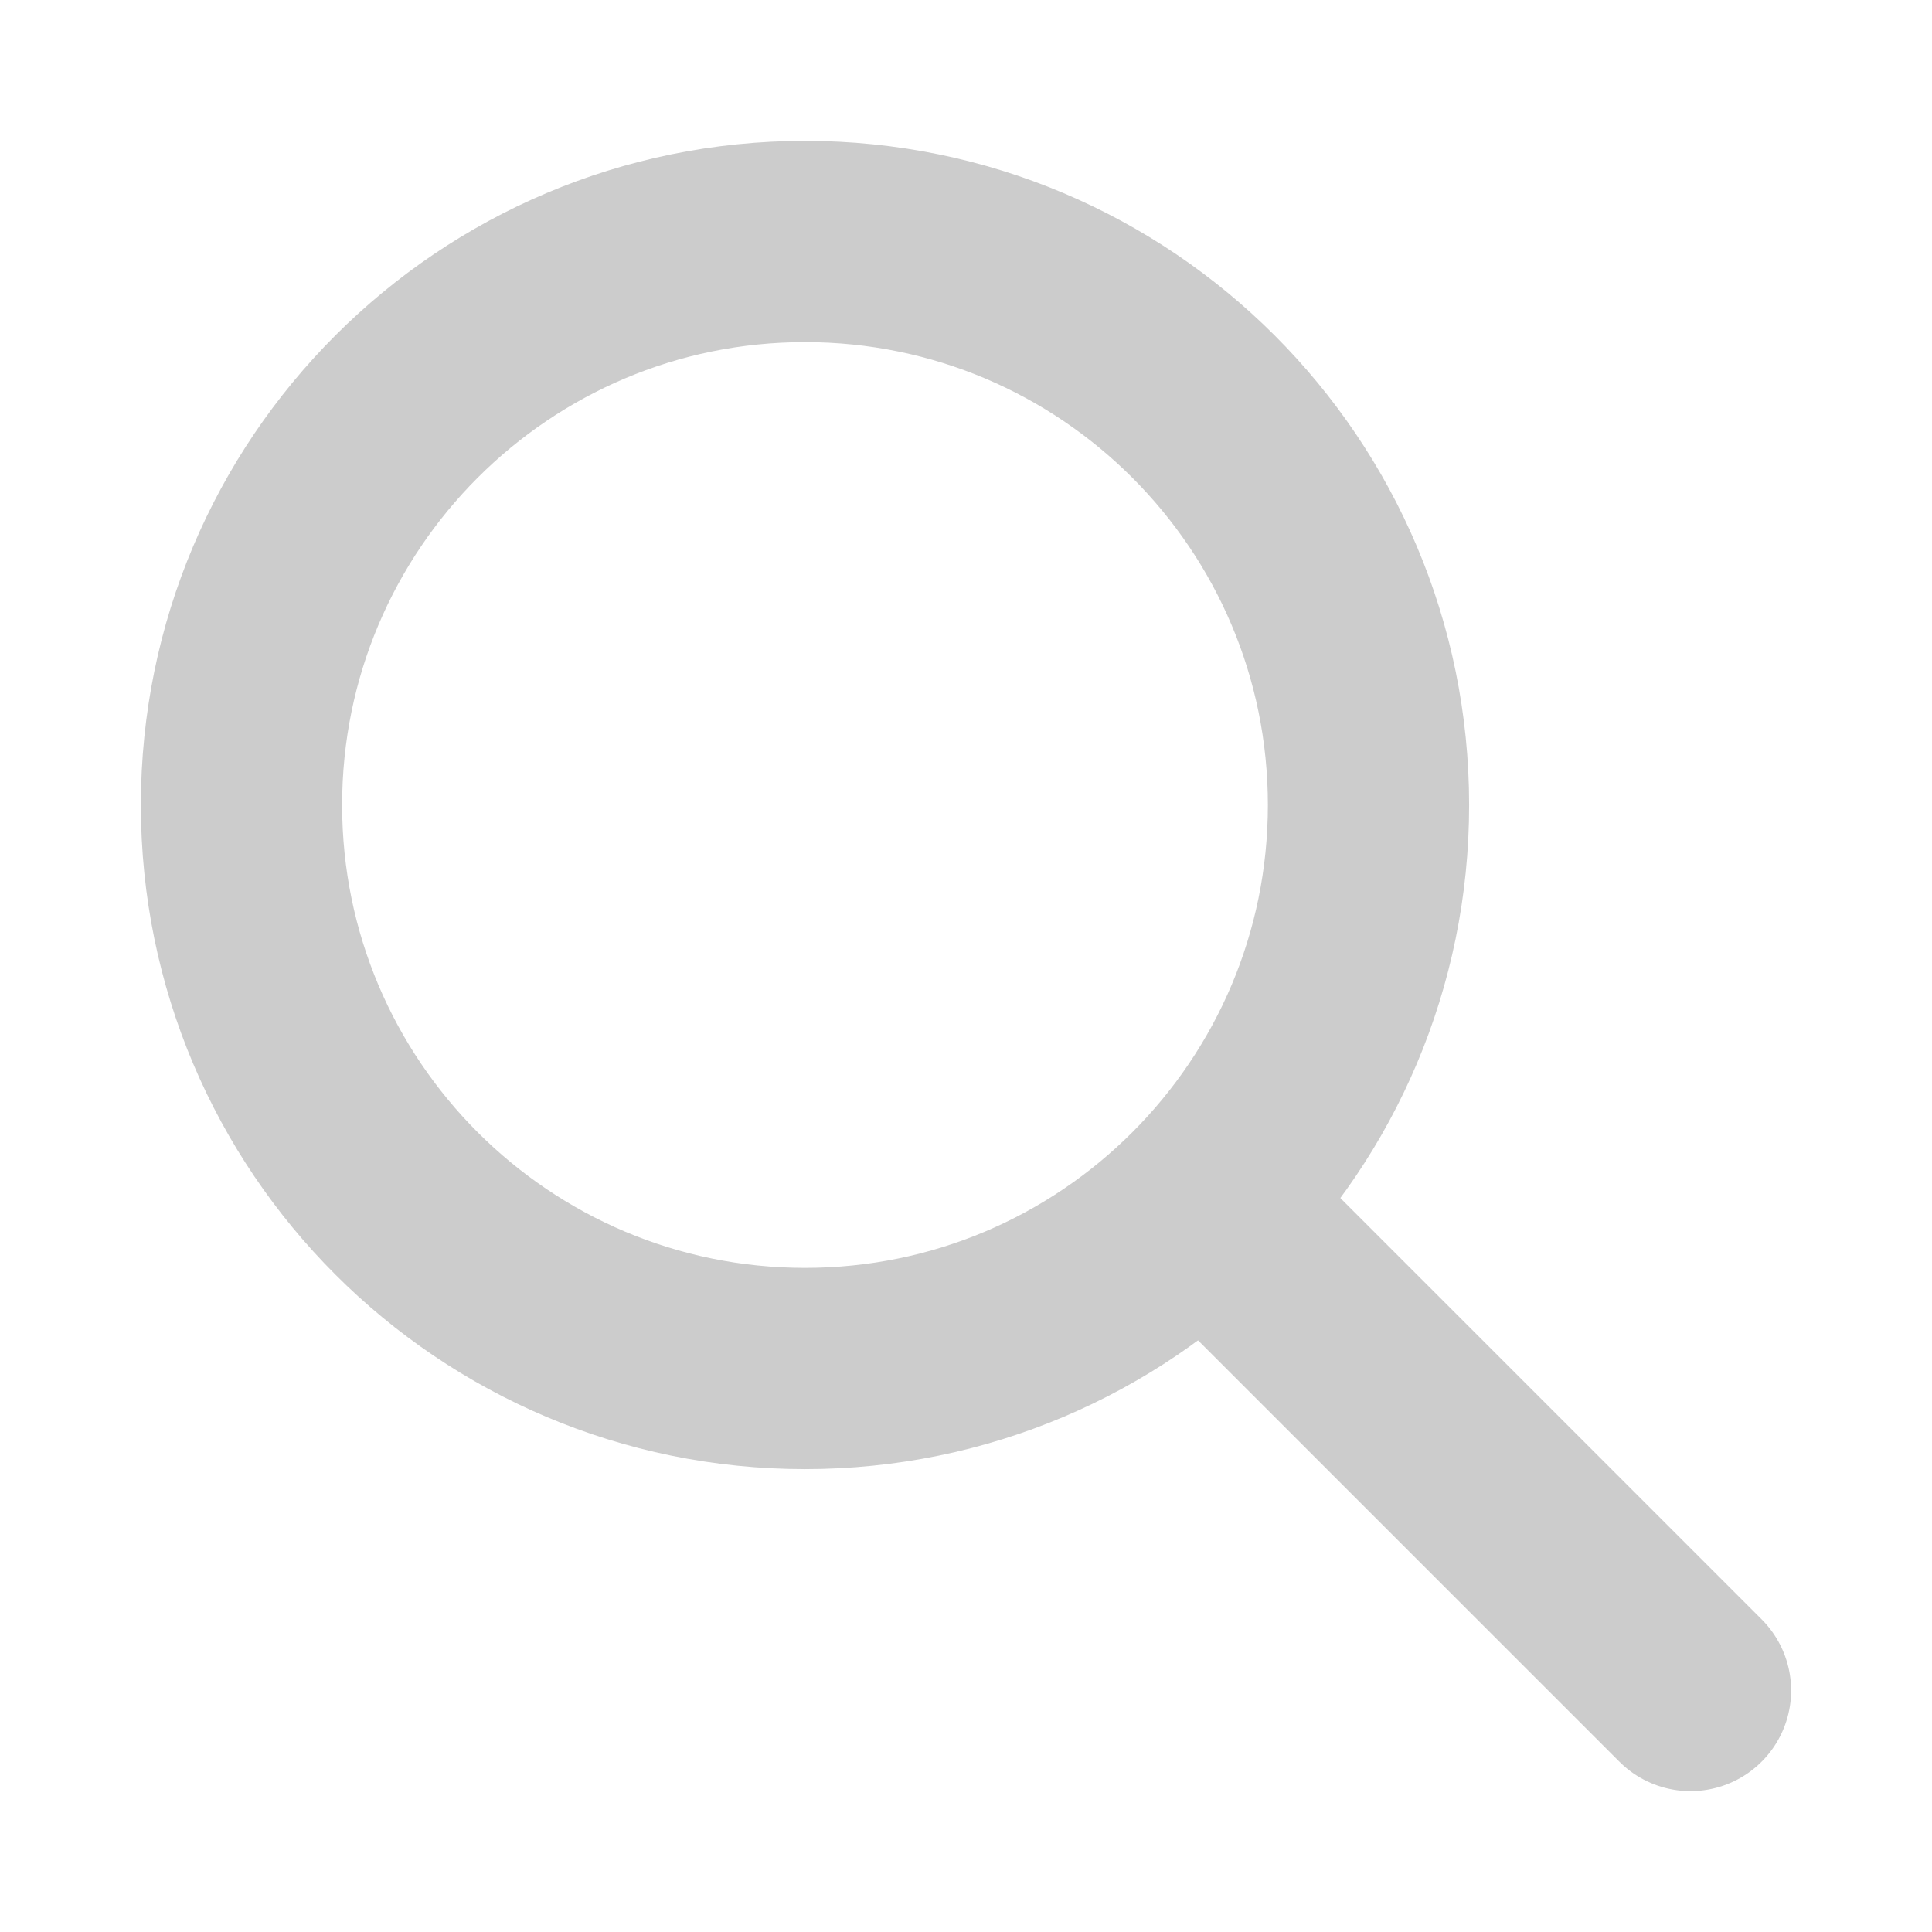
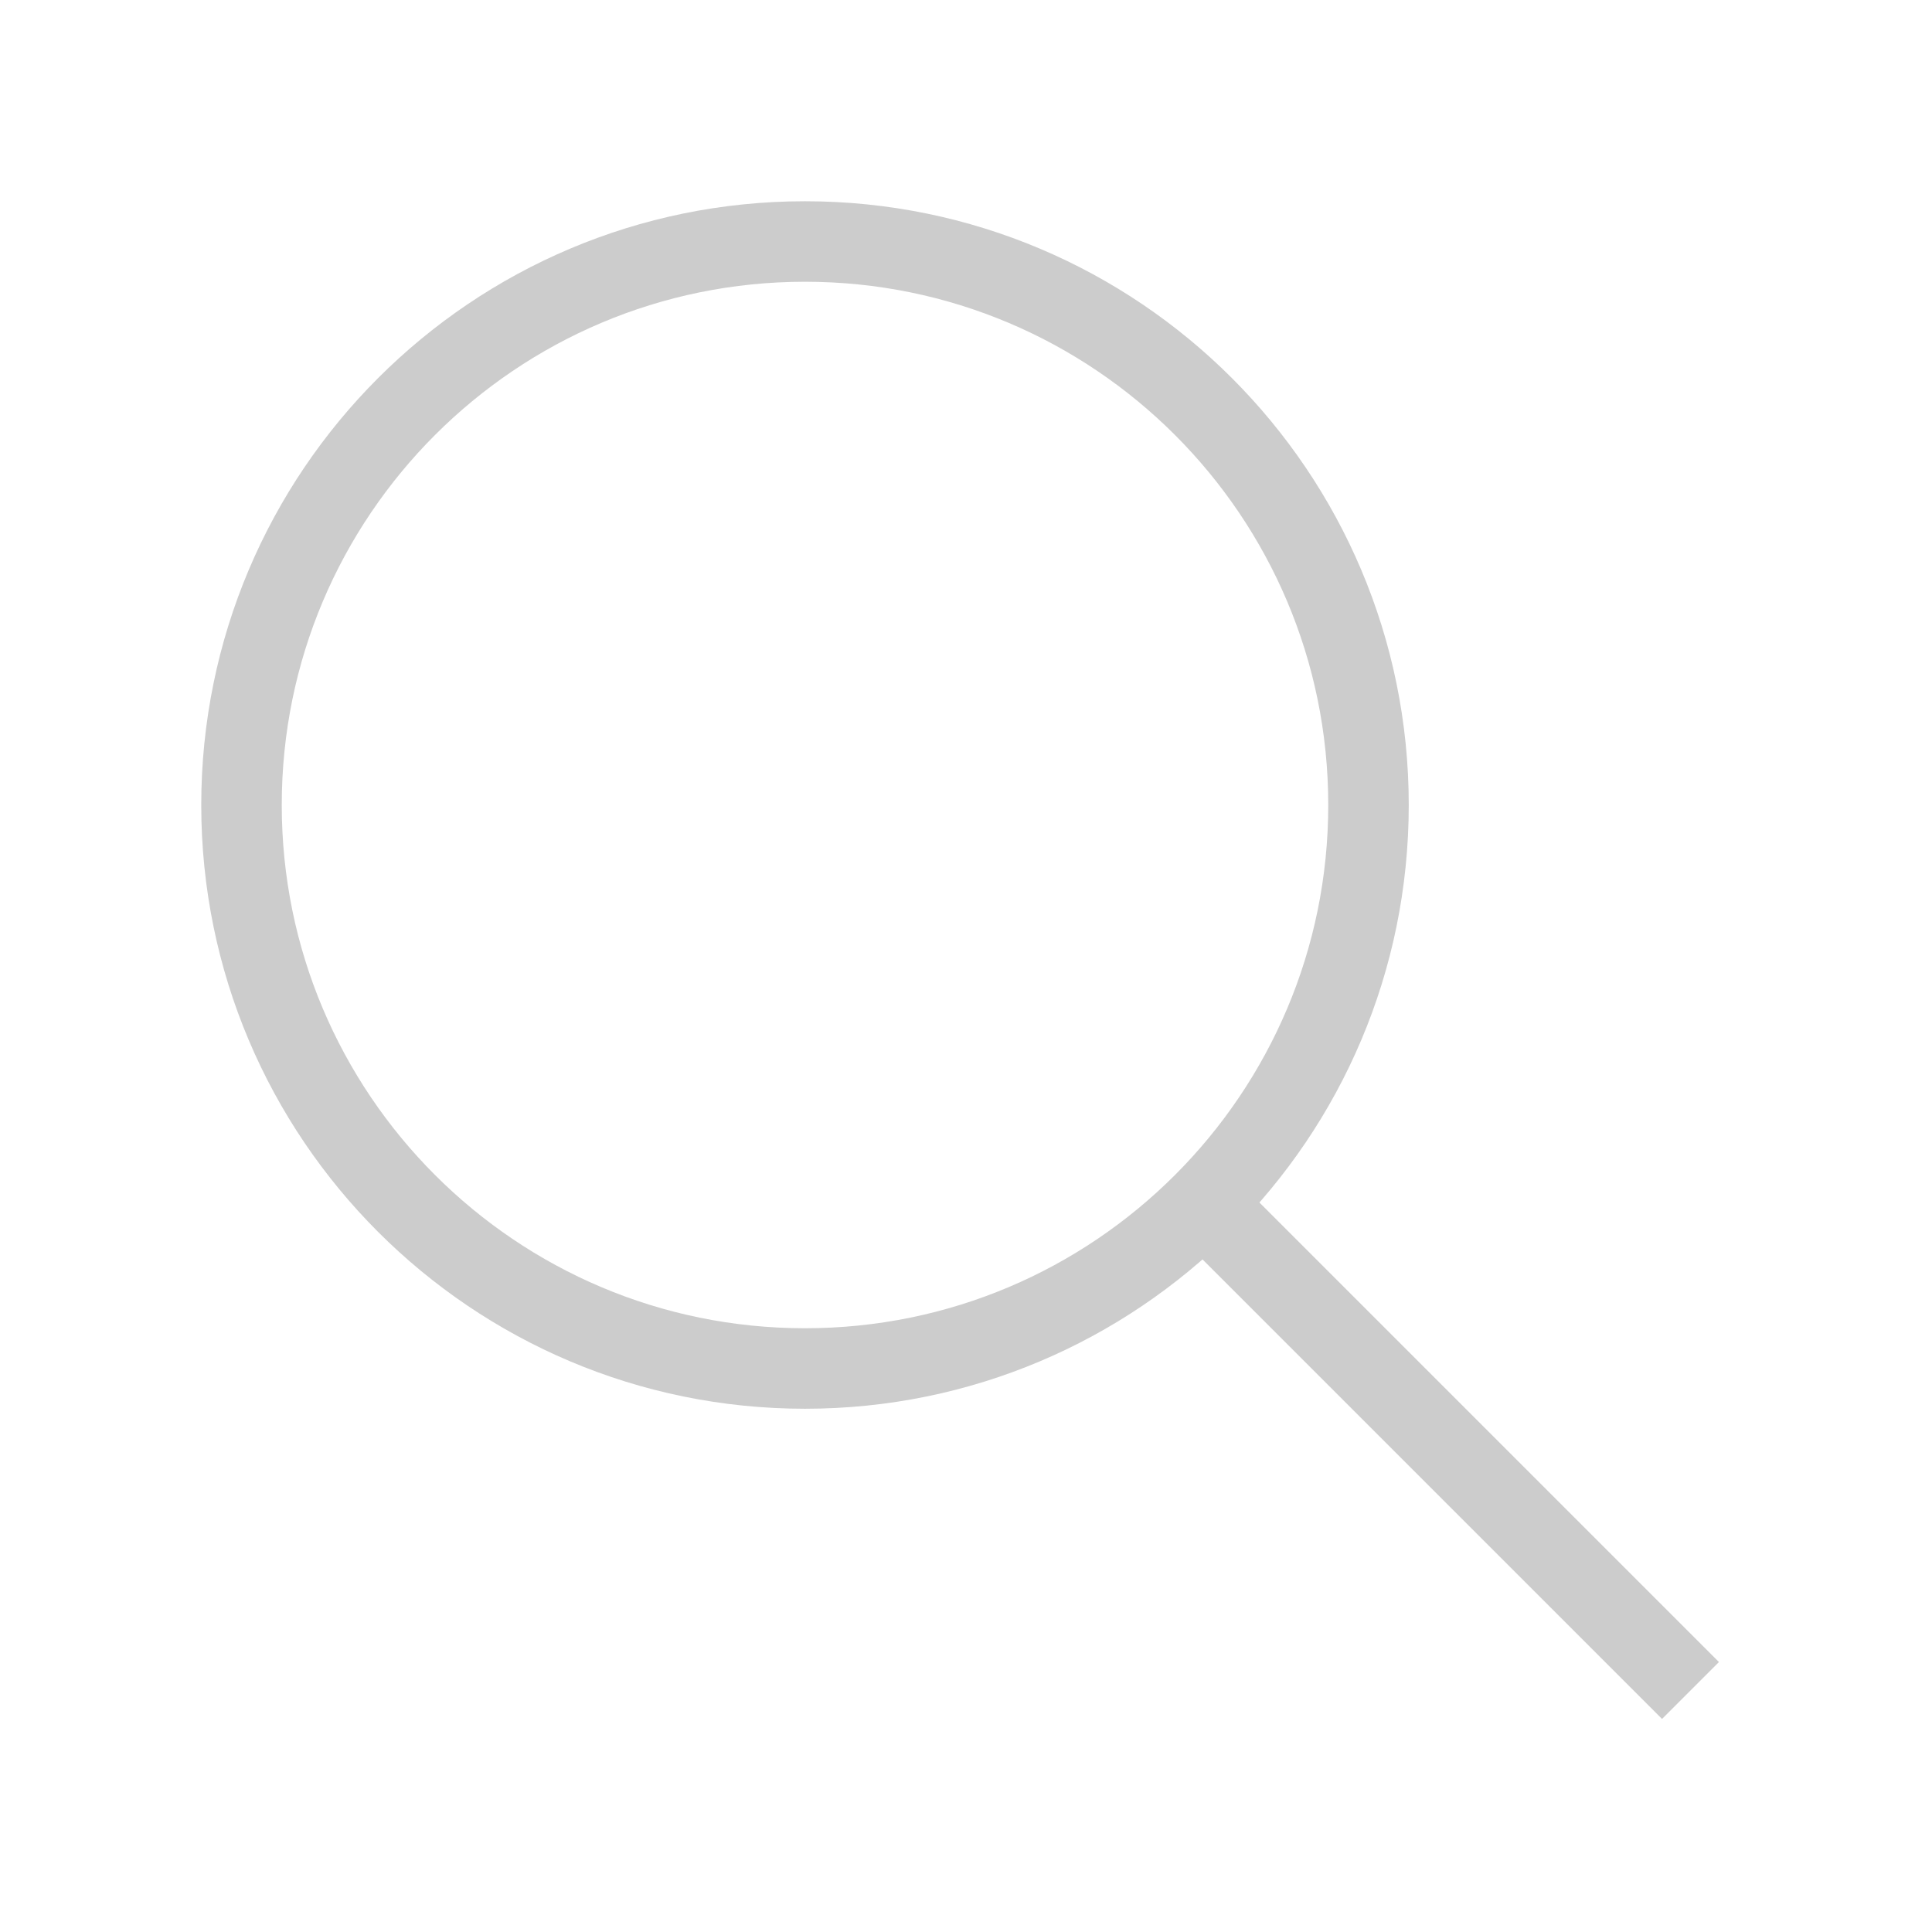
<svg xmlns="http://www.w3.org/2000/svg" width="24" height="24" viewBox="0 0 24 24" fill="none">
-   <path d="M10 17C13.866 17 17 13.866 17 10C17 6.134 13.866 3 10 3C6.134 3 3 6.134 3 10C3 13.866 6.134 17 10 17Z" stroke="#CCCCCC" stroke-width="2.5" stroke-linecap="round" stroke-linejoin="round" />
-   <path d="M21 21L15 15" stroke="#CCCCCC" stroke-width="2.5" stroke-linecap="round" stroke-linejoin="round" />
+   <path d="M10 17C13.866 17 17 13.866 17 10C17 6.134 13.866 3 10 3C6.134 3 3 6.134 3 10C3 13.866 6.134 17 10 17Z" stroke="#CCCCCC" strokeWidth="2.5" strokeLinecap="round" strokeLinejoin="round" />
+   <path d="M21 21L15 15" stroke="#CCCCCC" strokeWidth="2.5" strokeLinecap="round" strokeLinejoin="round" />
</svg>
